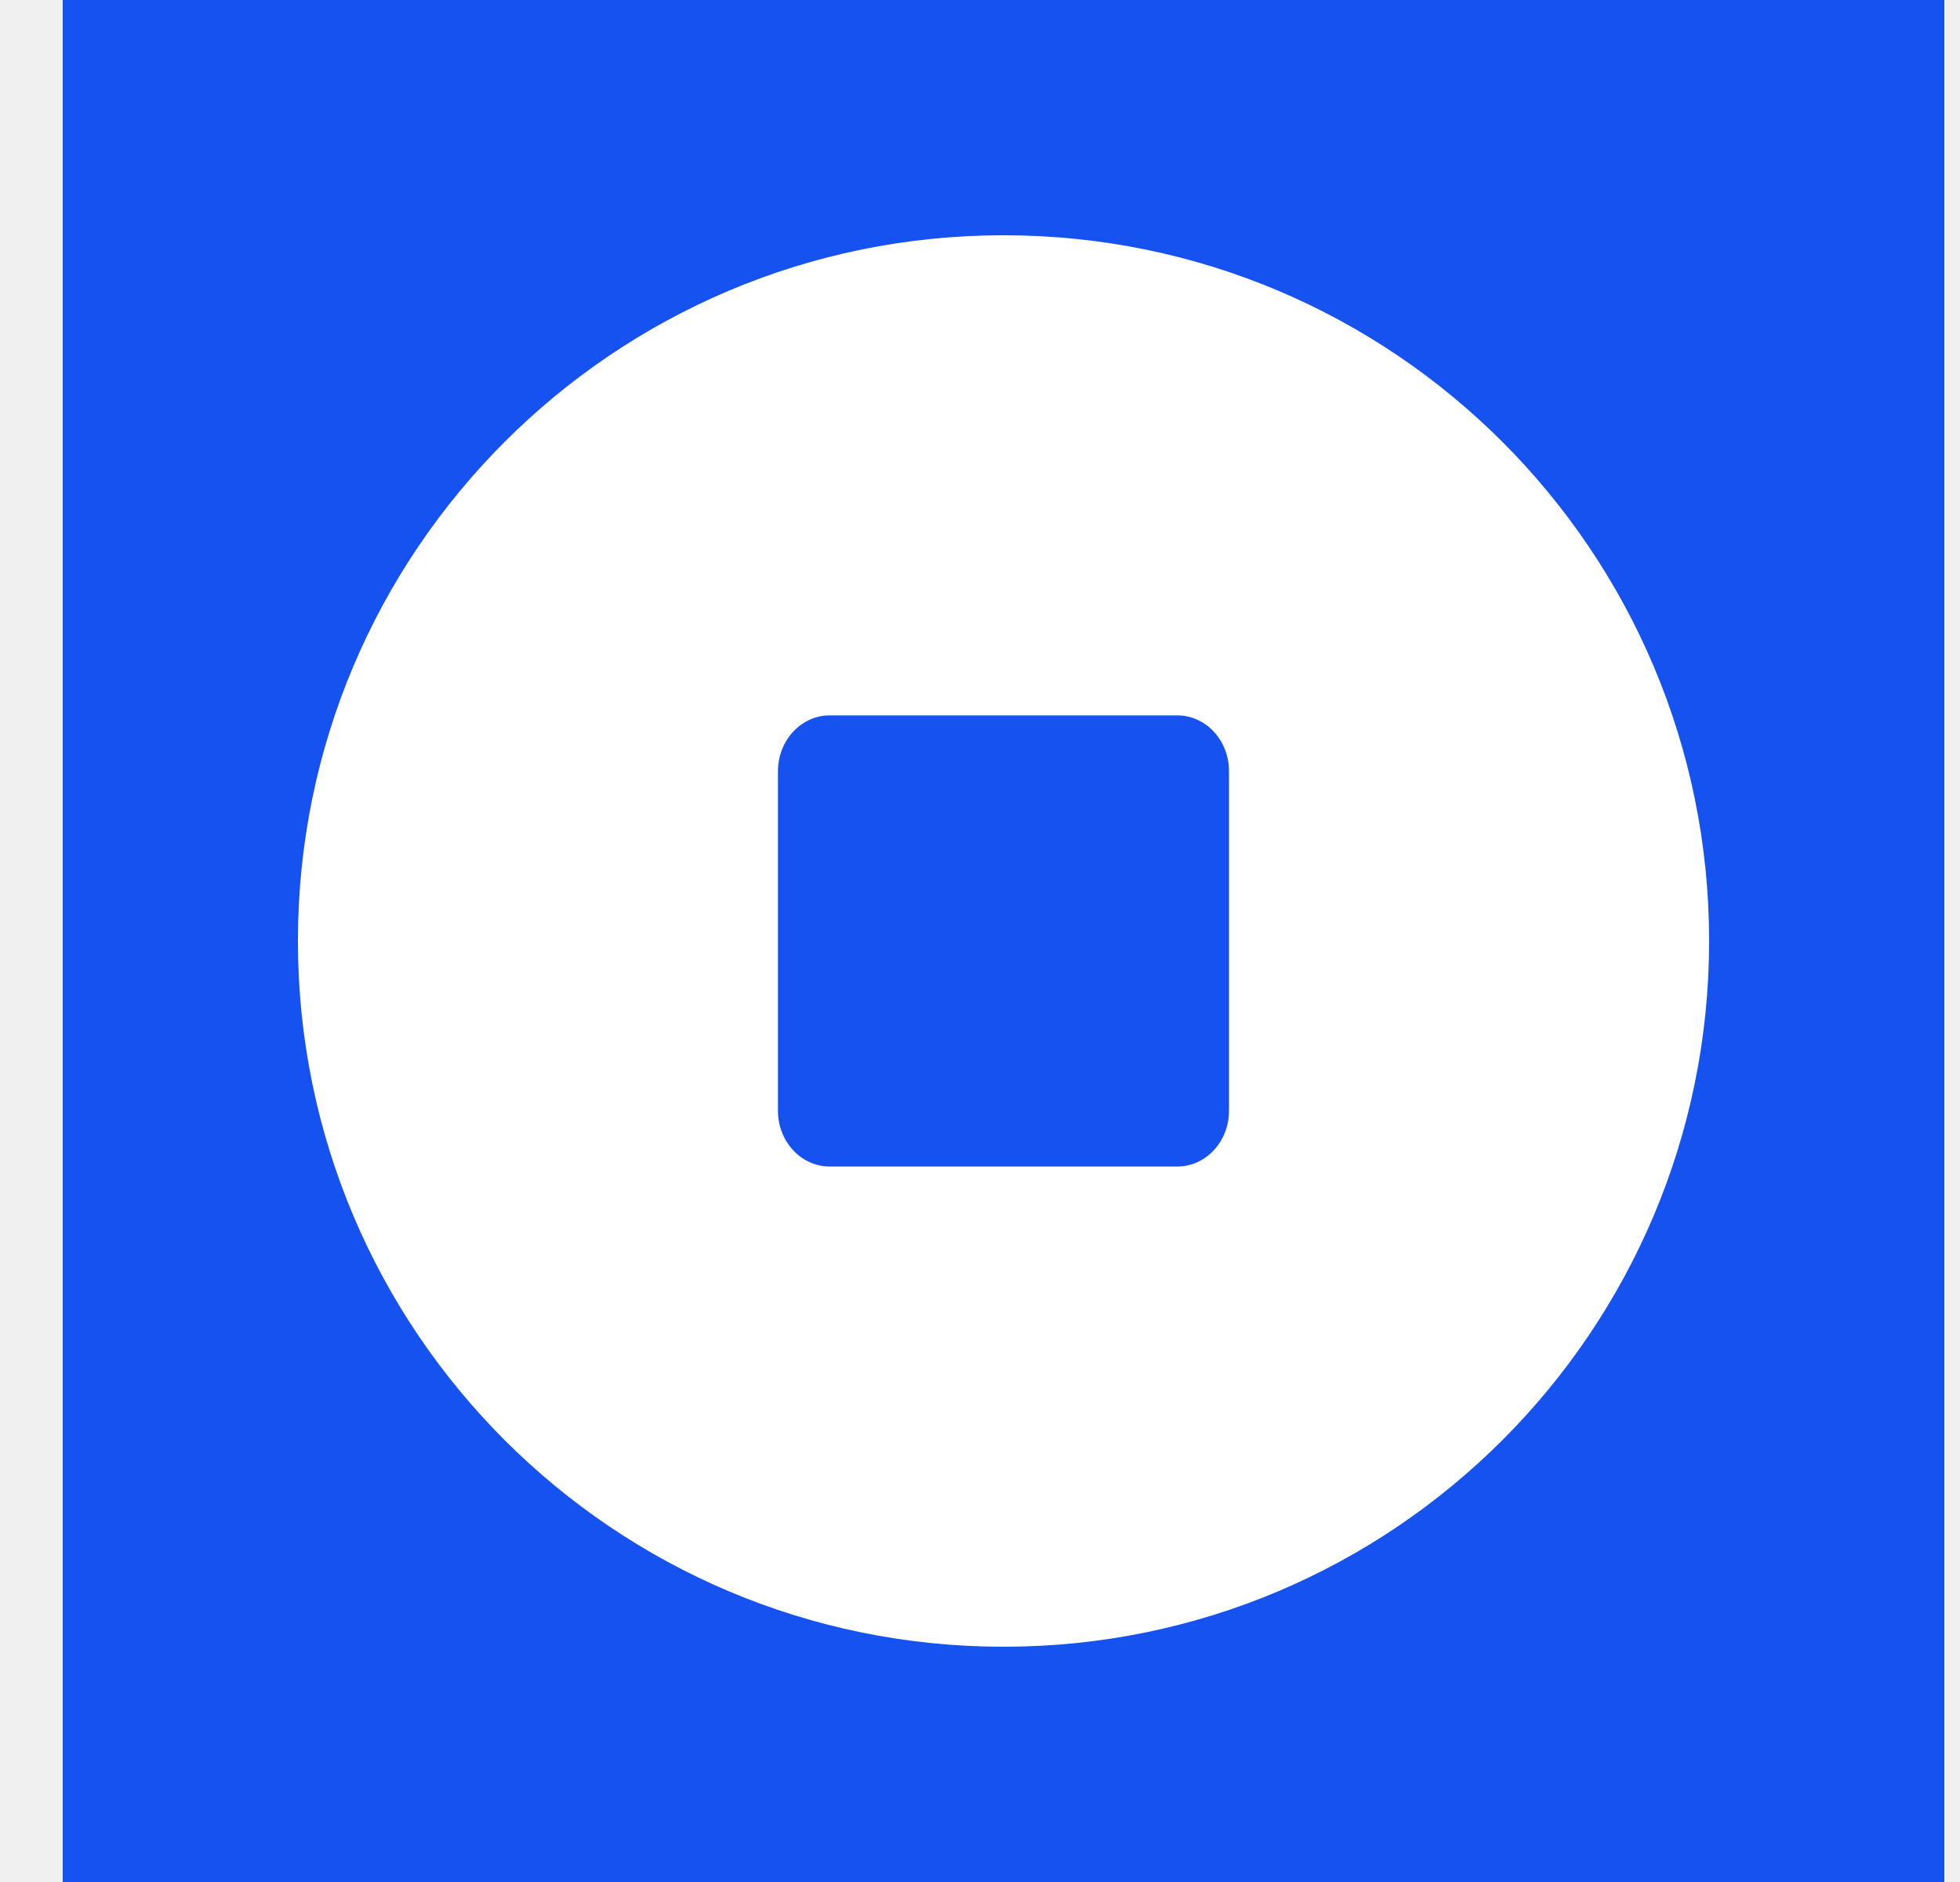
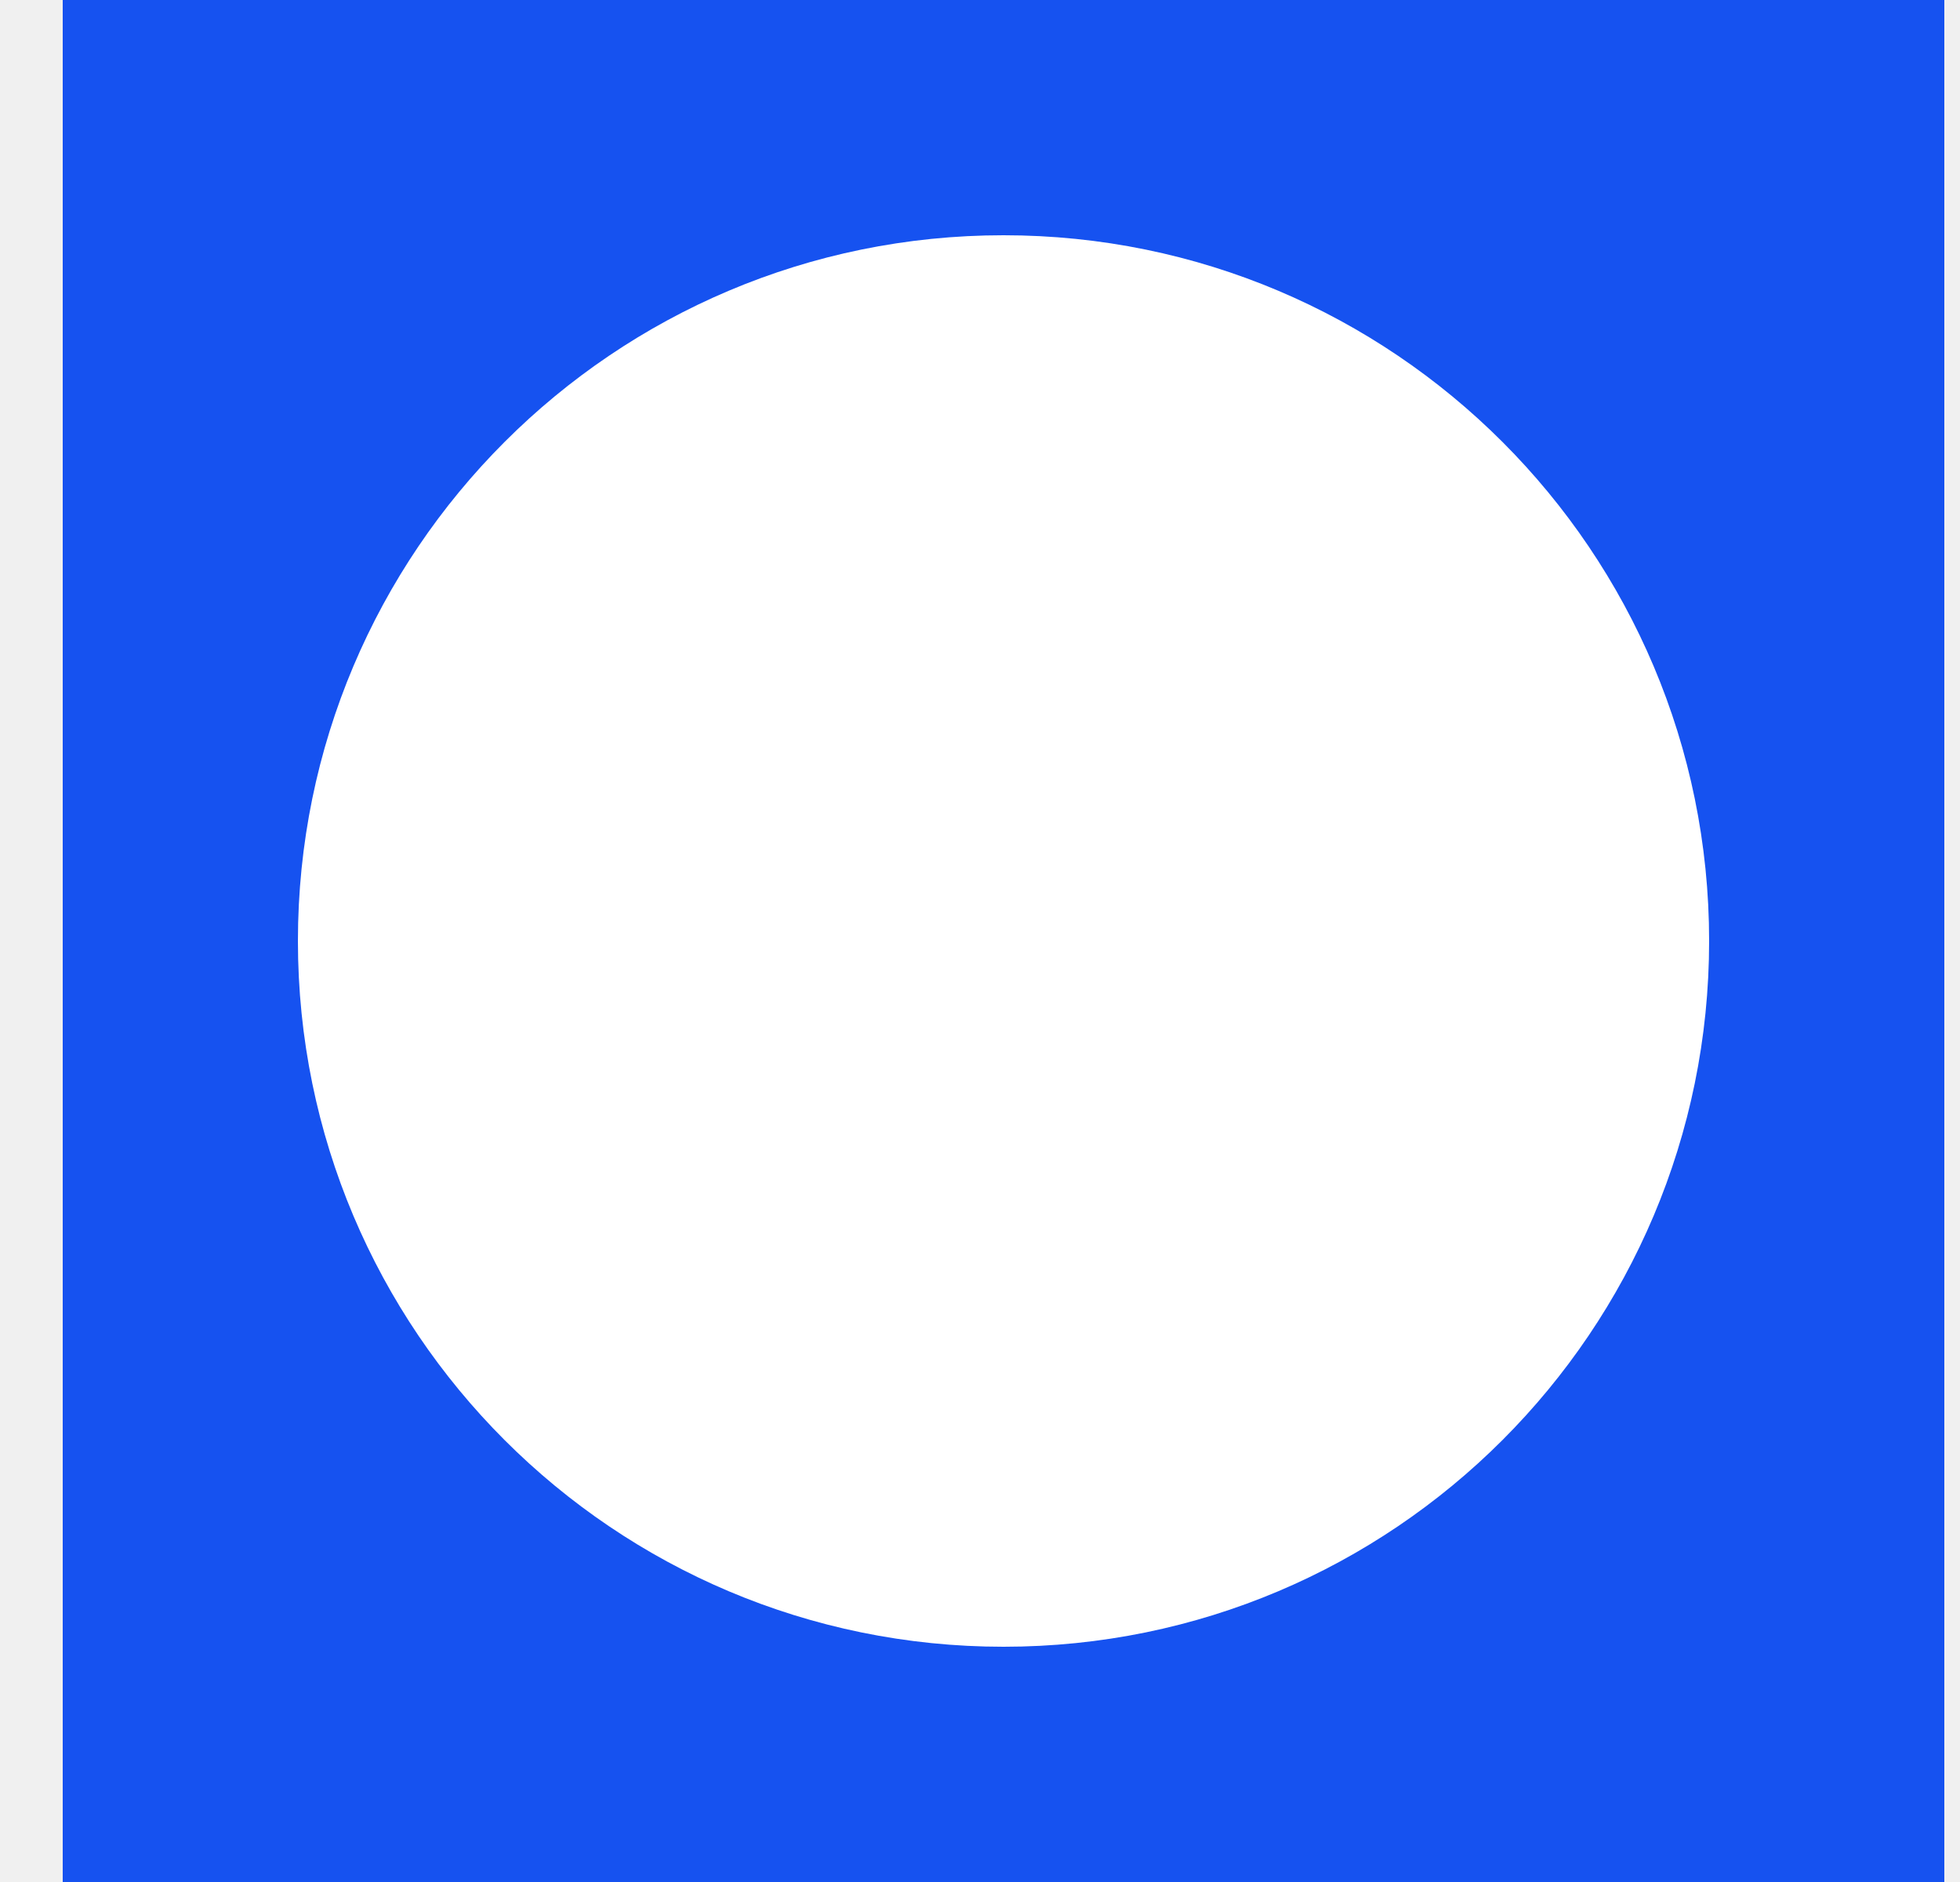
<svg xmlns="http://www.w3.org/2000/svg" width="25" height="24" viewBox="0 0 25 24" fill="none">
  <rect width="24" height="24" transform="translate(0.800049)" fill="#1652F0" />
-   <path fill-rule="evenodd" clip-rule="evenodd" d="M21.8 12C21.8 7.029 17.771 3 12.8 3C7.829 3 3.8 7.029 3.8 12C3.8 16.971 7.829 21 12.8 21C17.771 21 21.8 16.971 21.8 12ZM15.016 9.123H10.583C10.219 9.123 9.923 9.442 9.923 9.833V14.166C9.923 14.557 10.218 14.876 10.583 14.876H15.016C15.38 14.876 15.676 14.558 15.676 14.166V9.833C15.676 9.442 15.381 9.123 15.016 9.123Z" fill="white" />
+   <path fillRule="evenodd" clipRule="evenodd" d="M21.8 12C21.8 7.029 17.771 3 12.8 3C7.829 3 3.8 7.029 3.8 12C3.8 16.971 7.829 21 12.8 21C17.771 21 21.8 16.971 21.8 12ZM15.016 9.123H10.583C10.219 9.123 9.923 9.442 9.923 9.833V14.166C9.923 14.557 10.218 14.876 10.583 14.876H15.016C15.38 14.876 15.676 14.558 15.676 14.166V9.833C15.676 9.442 15.381 9.123 15.016 9.123Z" fill="white" />
</svg>
